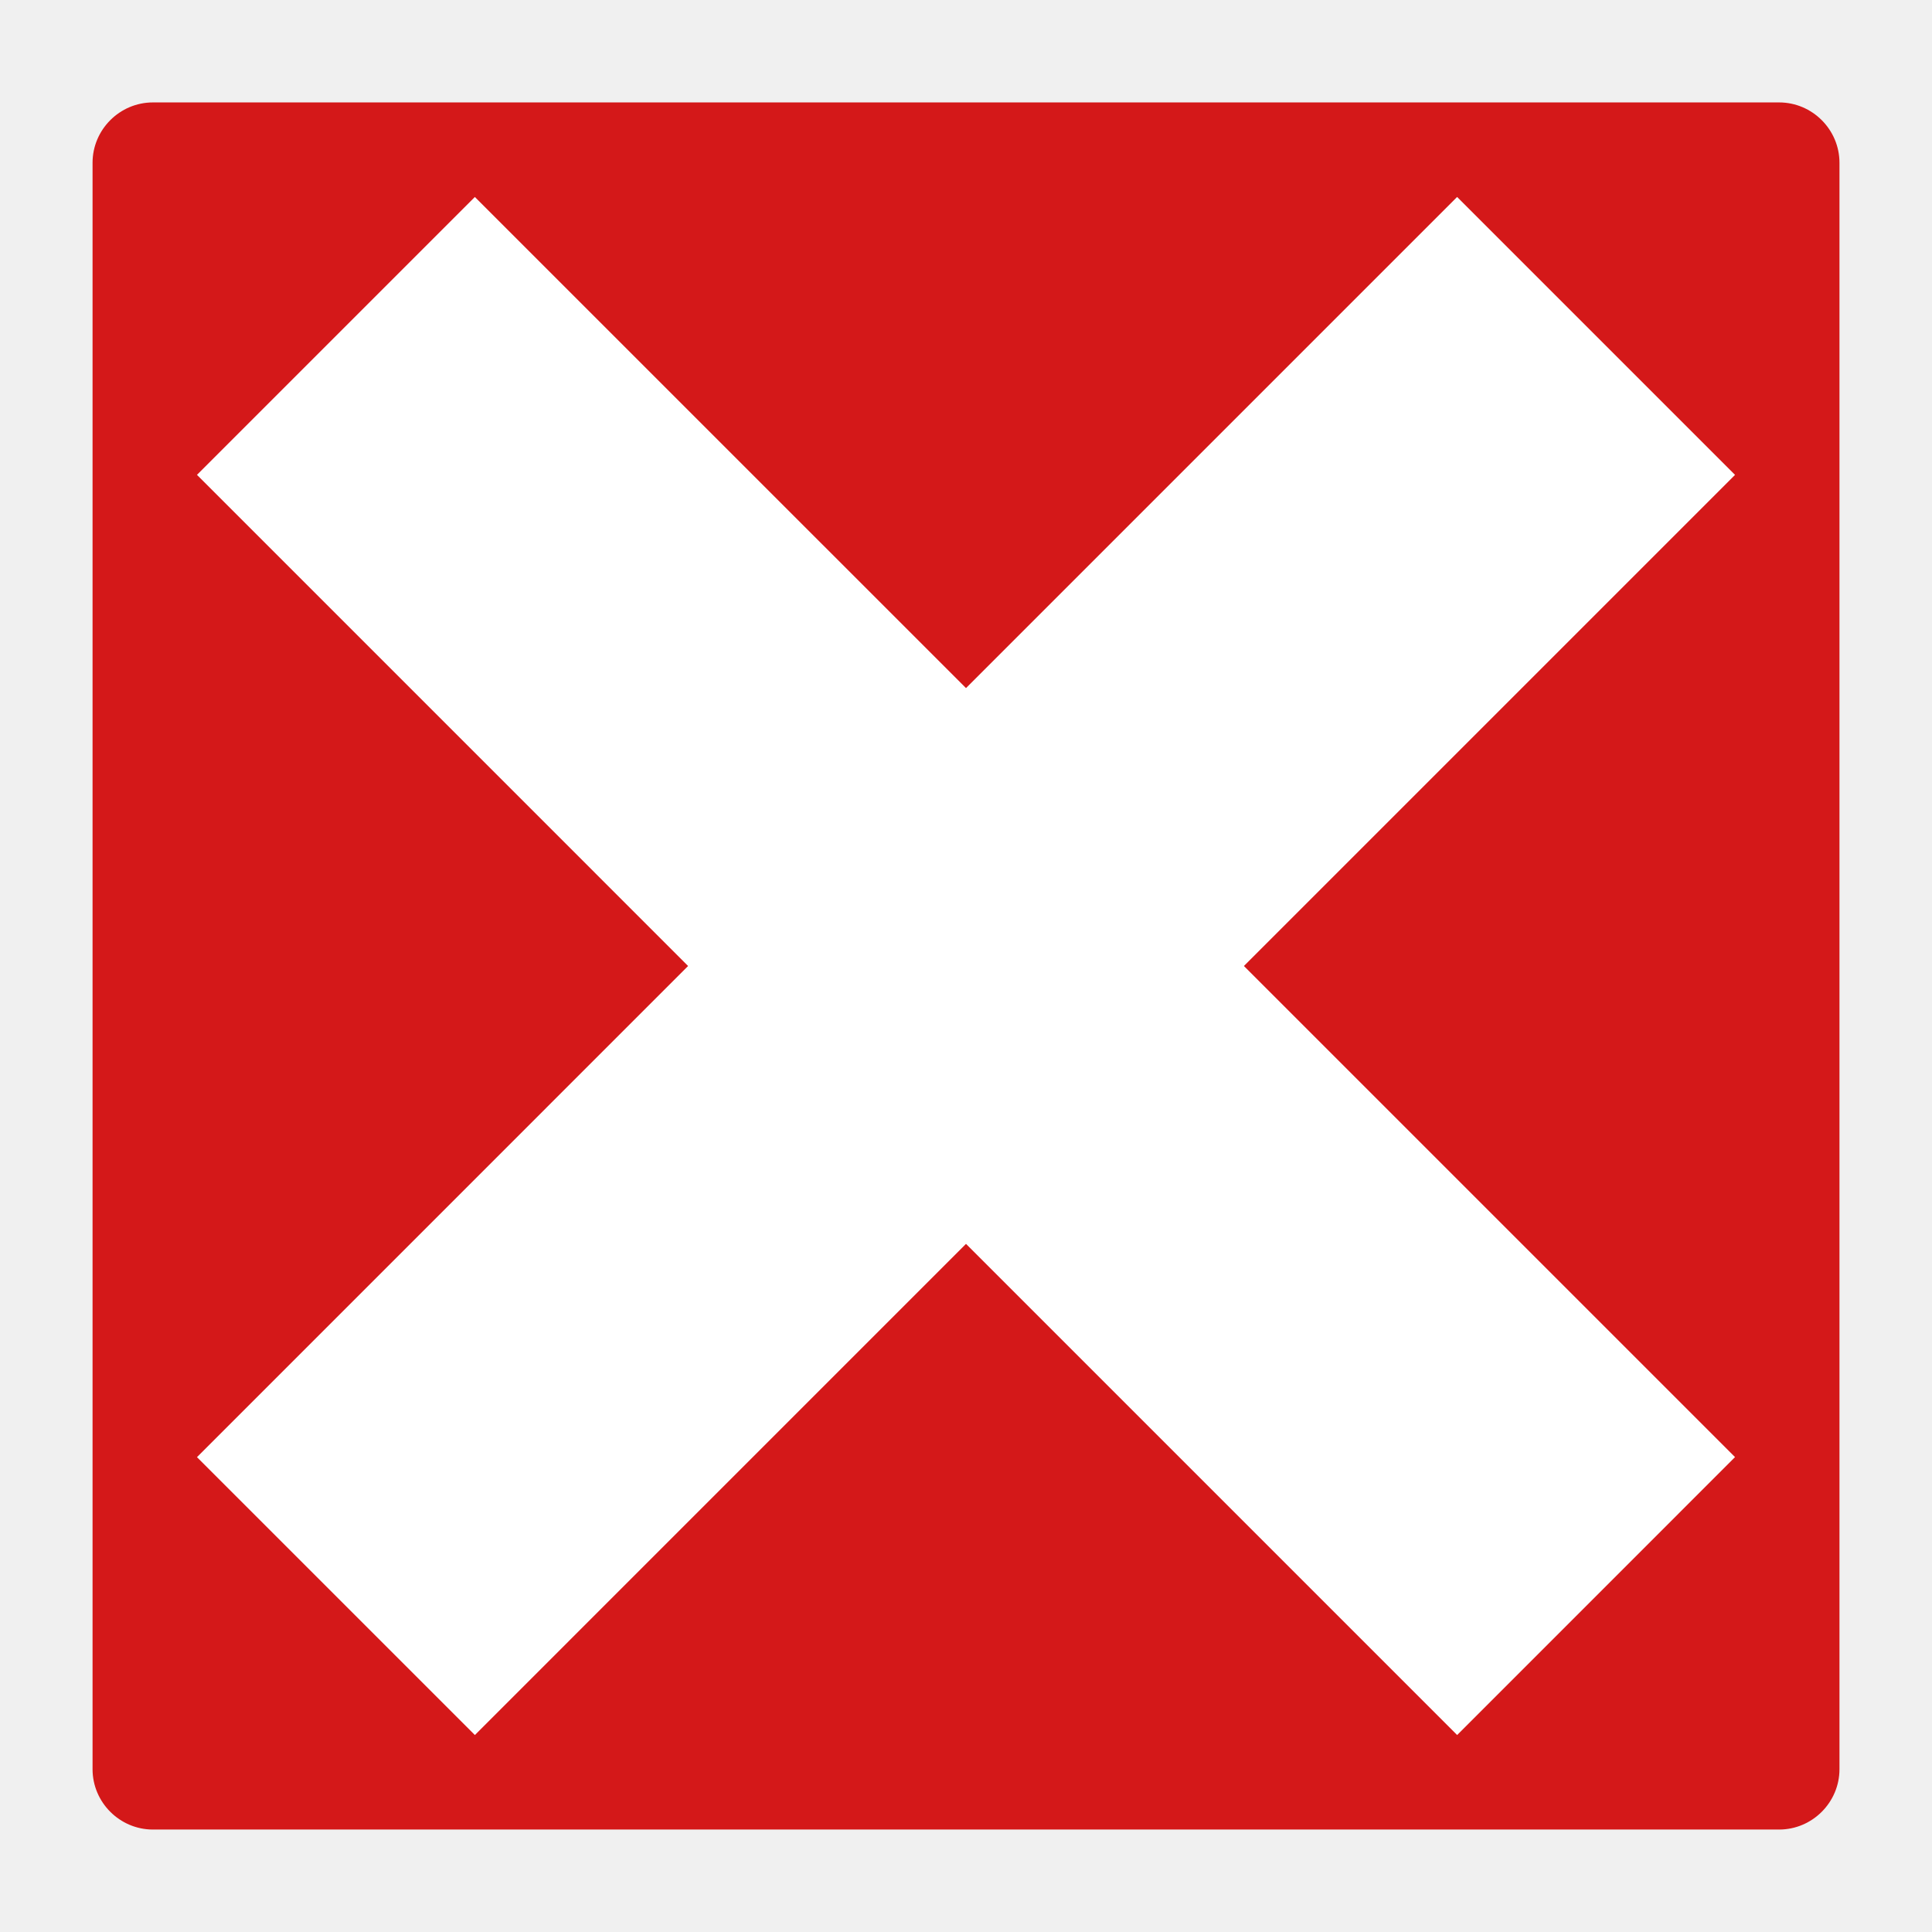
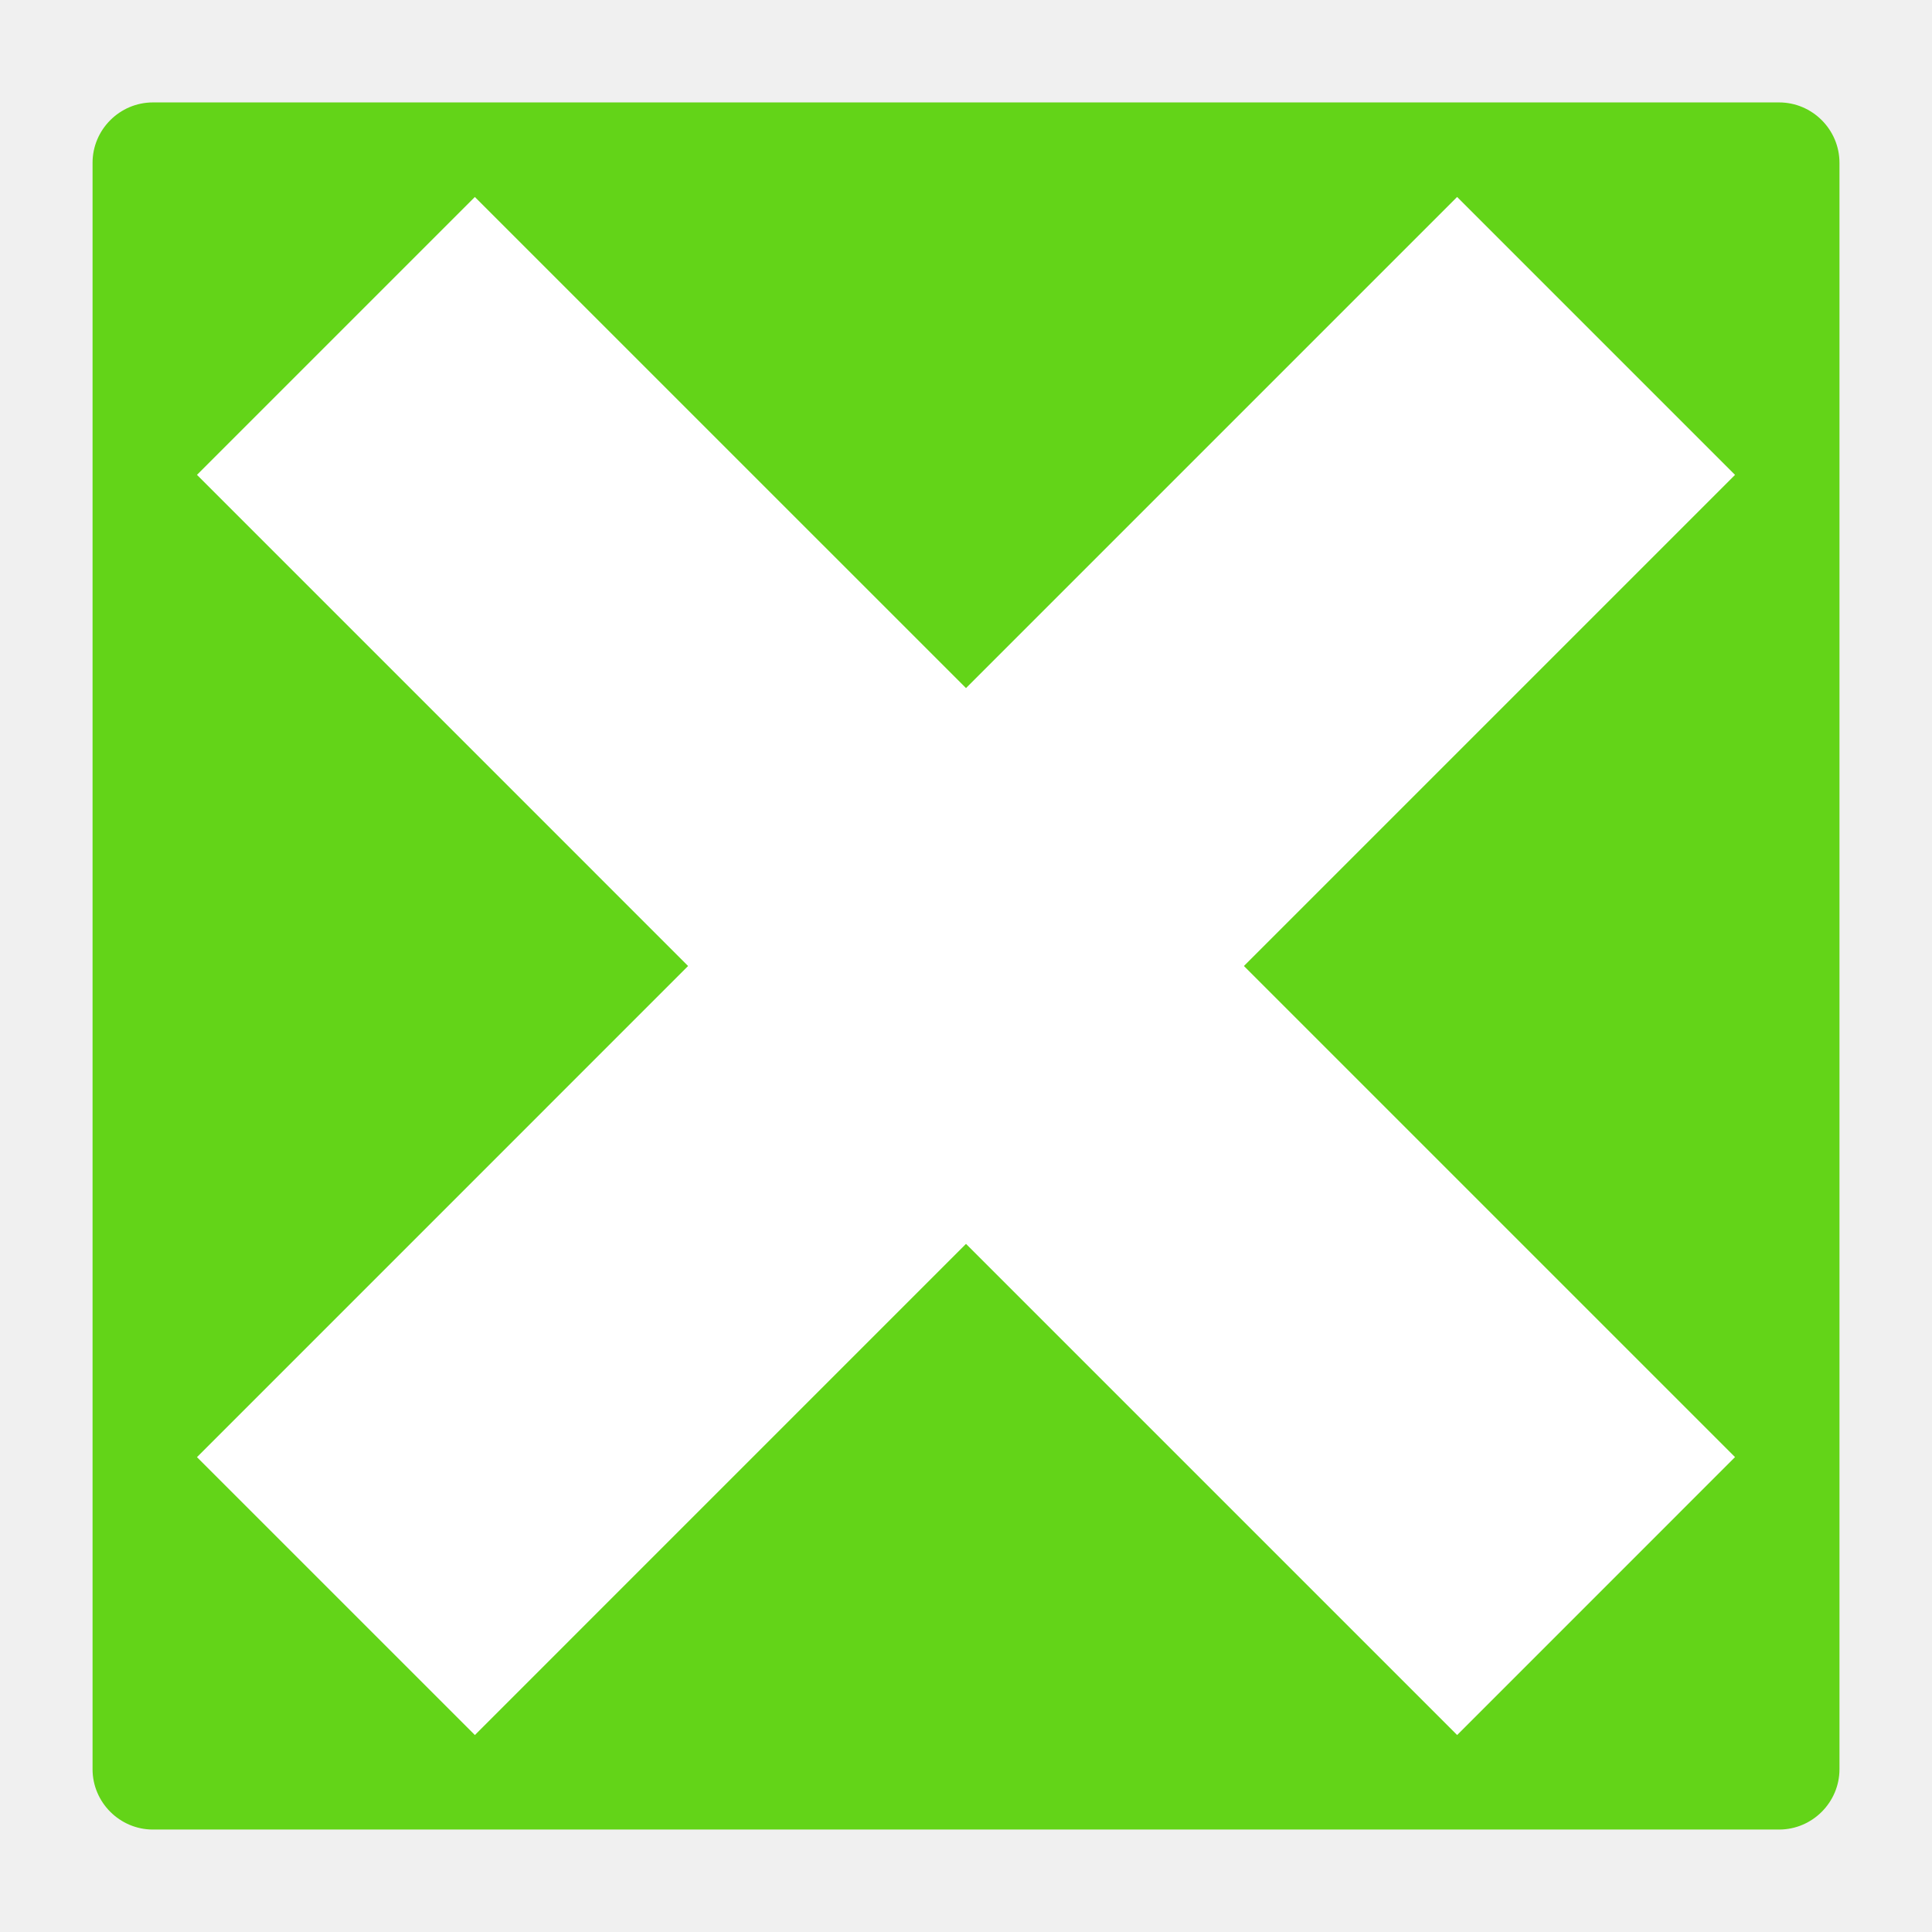
<svg xmlns="http://www.w3.org/2000/svg" height="64" preserveAspectRatio="none" viewBox="0 0 64 64" width="64">
-   <path d="m60.935 58.606c0 1.1-.9 2-2 2h-53.869c-1.1 0-2-.9-2-2v-53.213c0-1.1.9-2 2-2h53.869c1.1 0 2 .9 2 2z" fill="#d41819" />
+   <path d="m60.935 58.606c0 1.1-.9 2-2 2h-53.869c-1.1 0-2-.9-2-2v-53.213c0-1.1.9-2 2-2h53.869c1.1 0 2 .9 2 2z" fill="#63d418" />
  <path d="m57.475 15.731-9.206-9.206-16.269 16.269-16.27-16.269-9.205 9.205 16.269 16.27-16.269 16.27 9.206 9.205 16.269-16.27 16.27 16.27 9.205-9.207-16.269-16.268z" fill="#fff" />
</svg>
